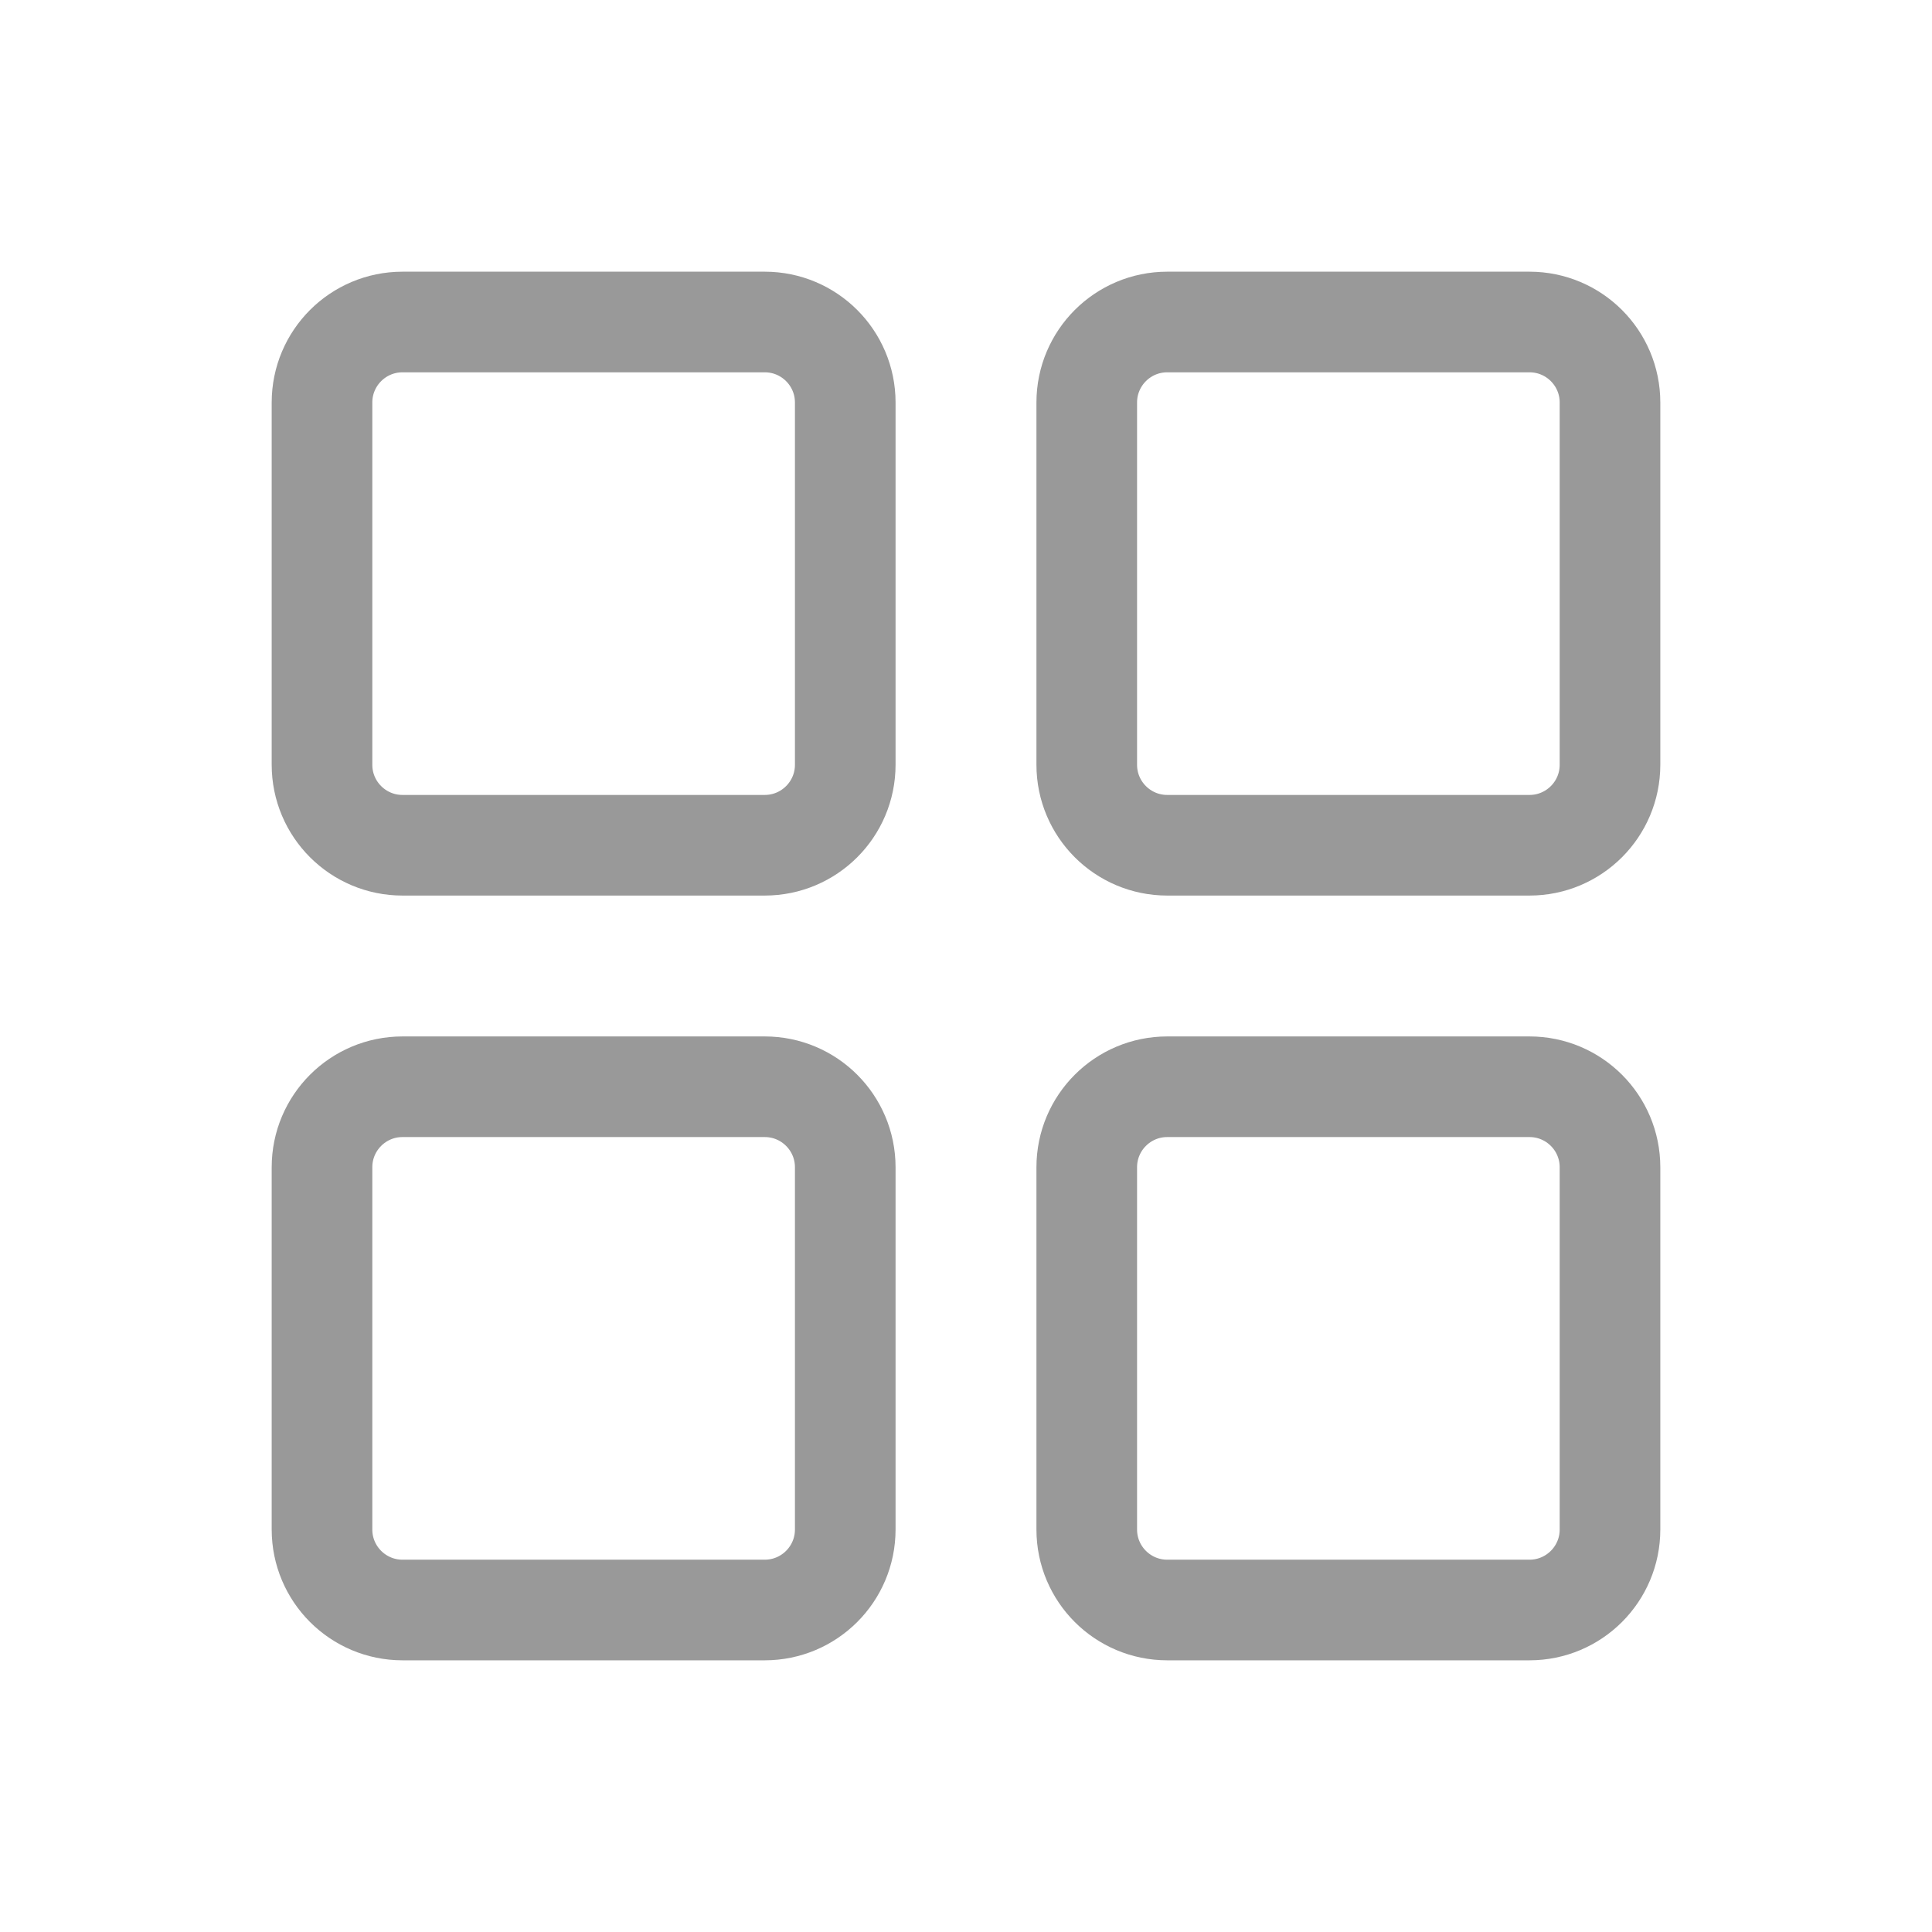
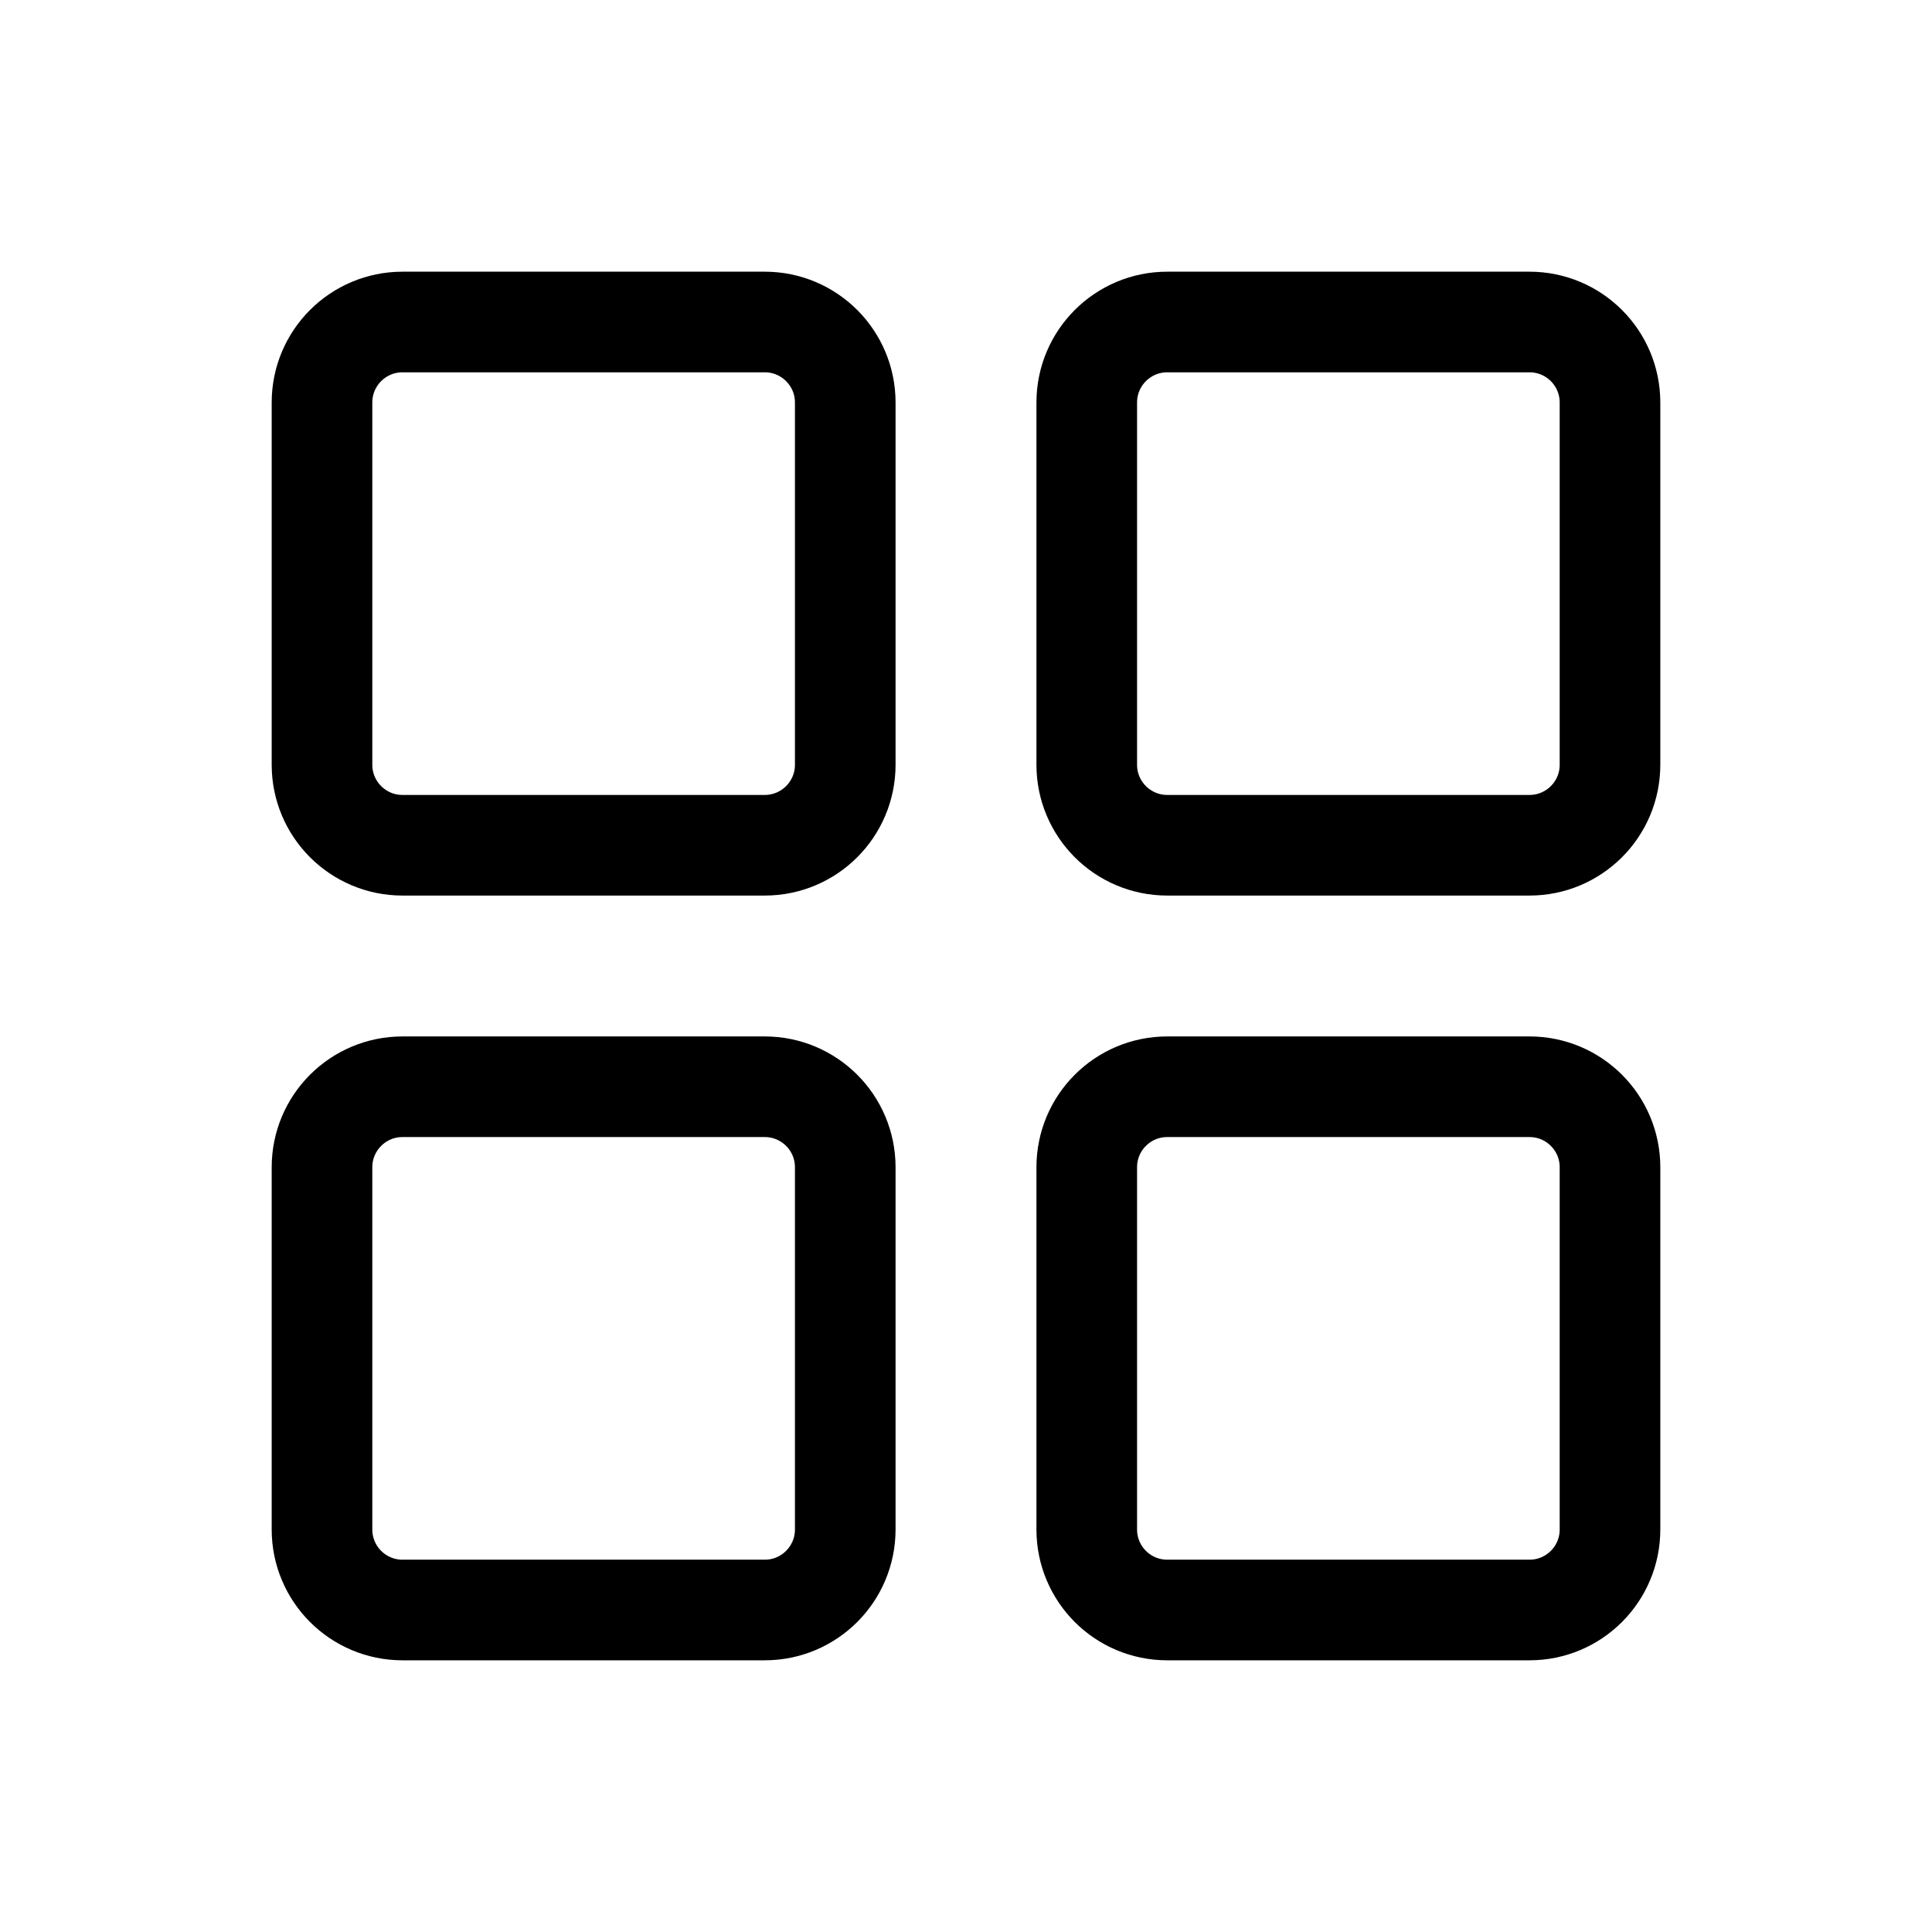
- <svg xmlns="http://www.w3.org/2000/svg" width="48" height="48" viewBox="0 0 48 48" fill="none" stroke="#999" stroke-width="2.5" stroke-linecap="round" stroke-linejoin="round">
+ <svg xmlns="http://www.w3.org/2000/svg" width="48" height="48" viewBox="0 0 48 48" fill="none" stroke="currentColor" stroke-width="2.5" stroke-linecap="round" stroke-linejoin="round">
  <rect x="8" y="8" width="13" height="13" rx="2" />
  <rect x="27" y="8" width="13" height="13" rx="2" />
  <rect x="8" y="27" width="13" height="13" rx="2" />
  <rect x="27" y="27" width="13" height="13" rx="2" />
</svg>
